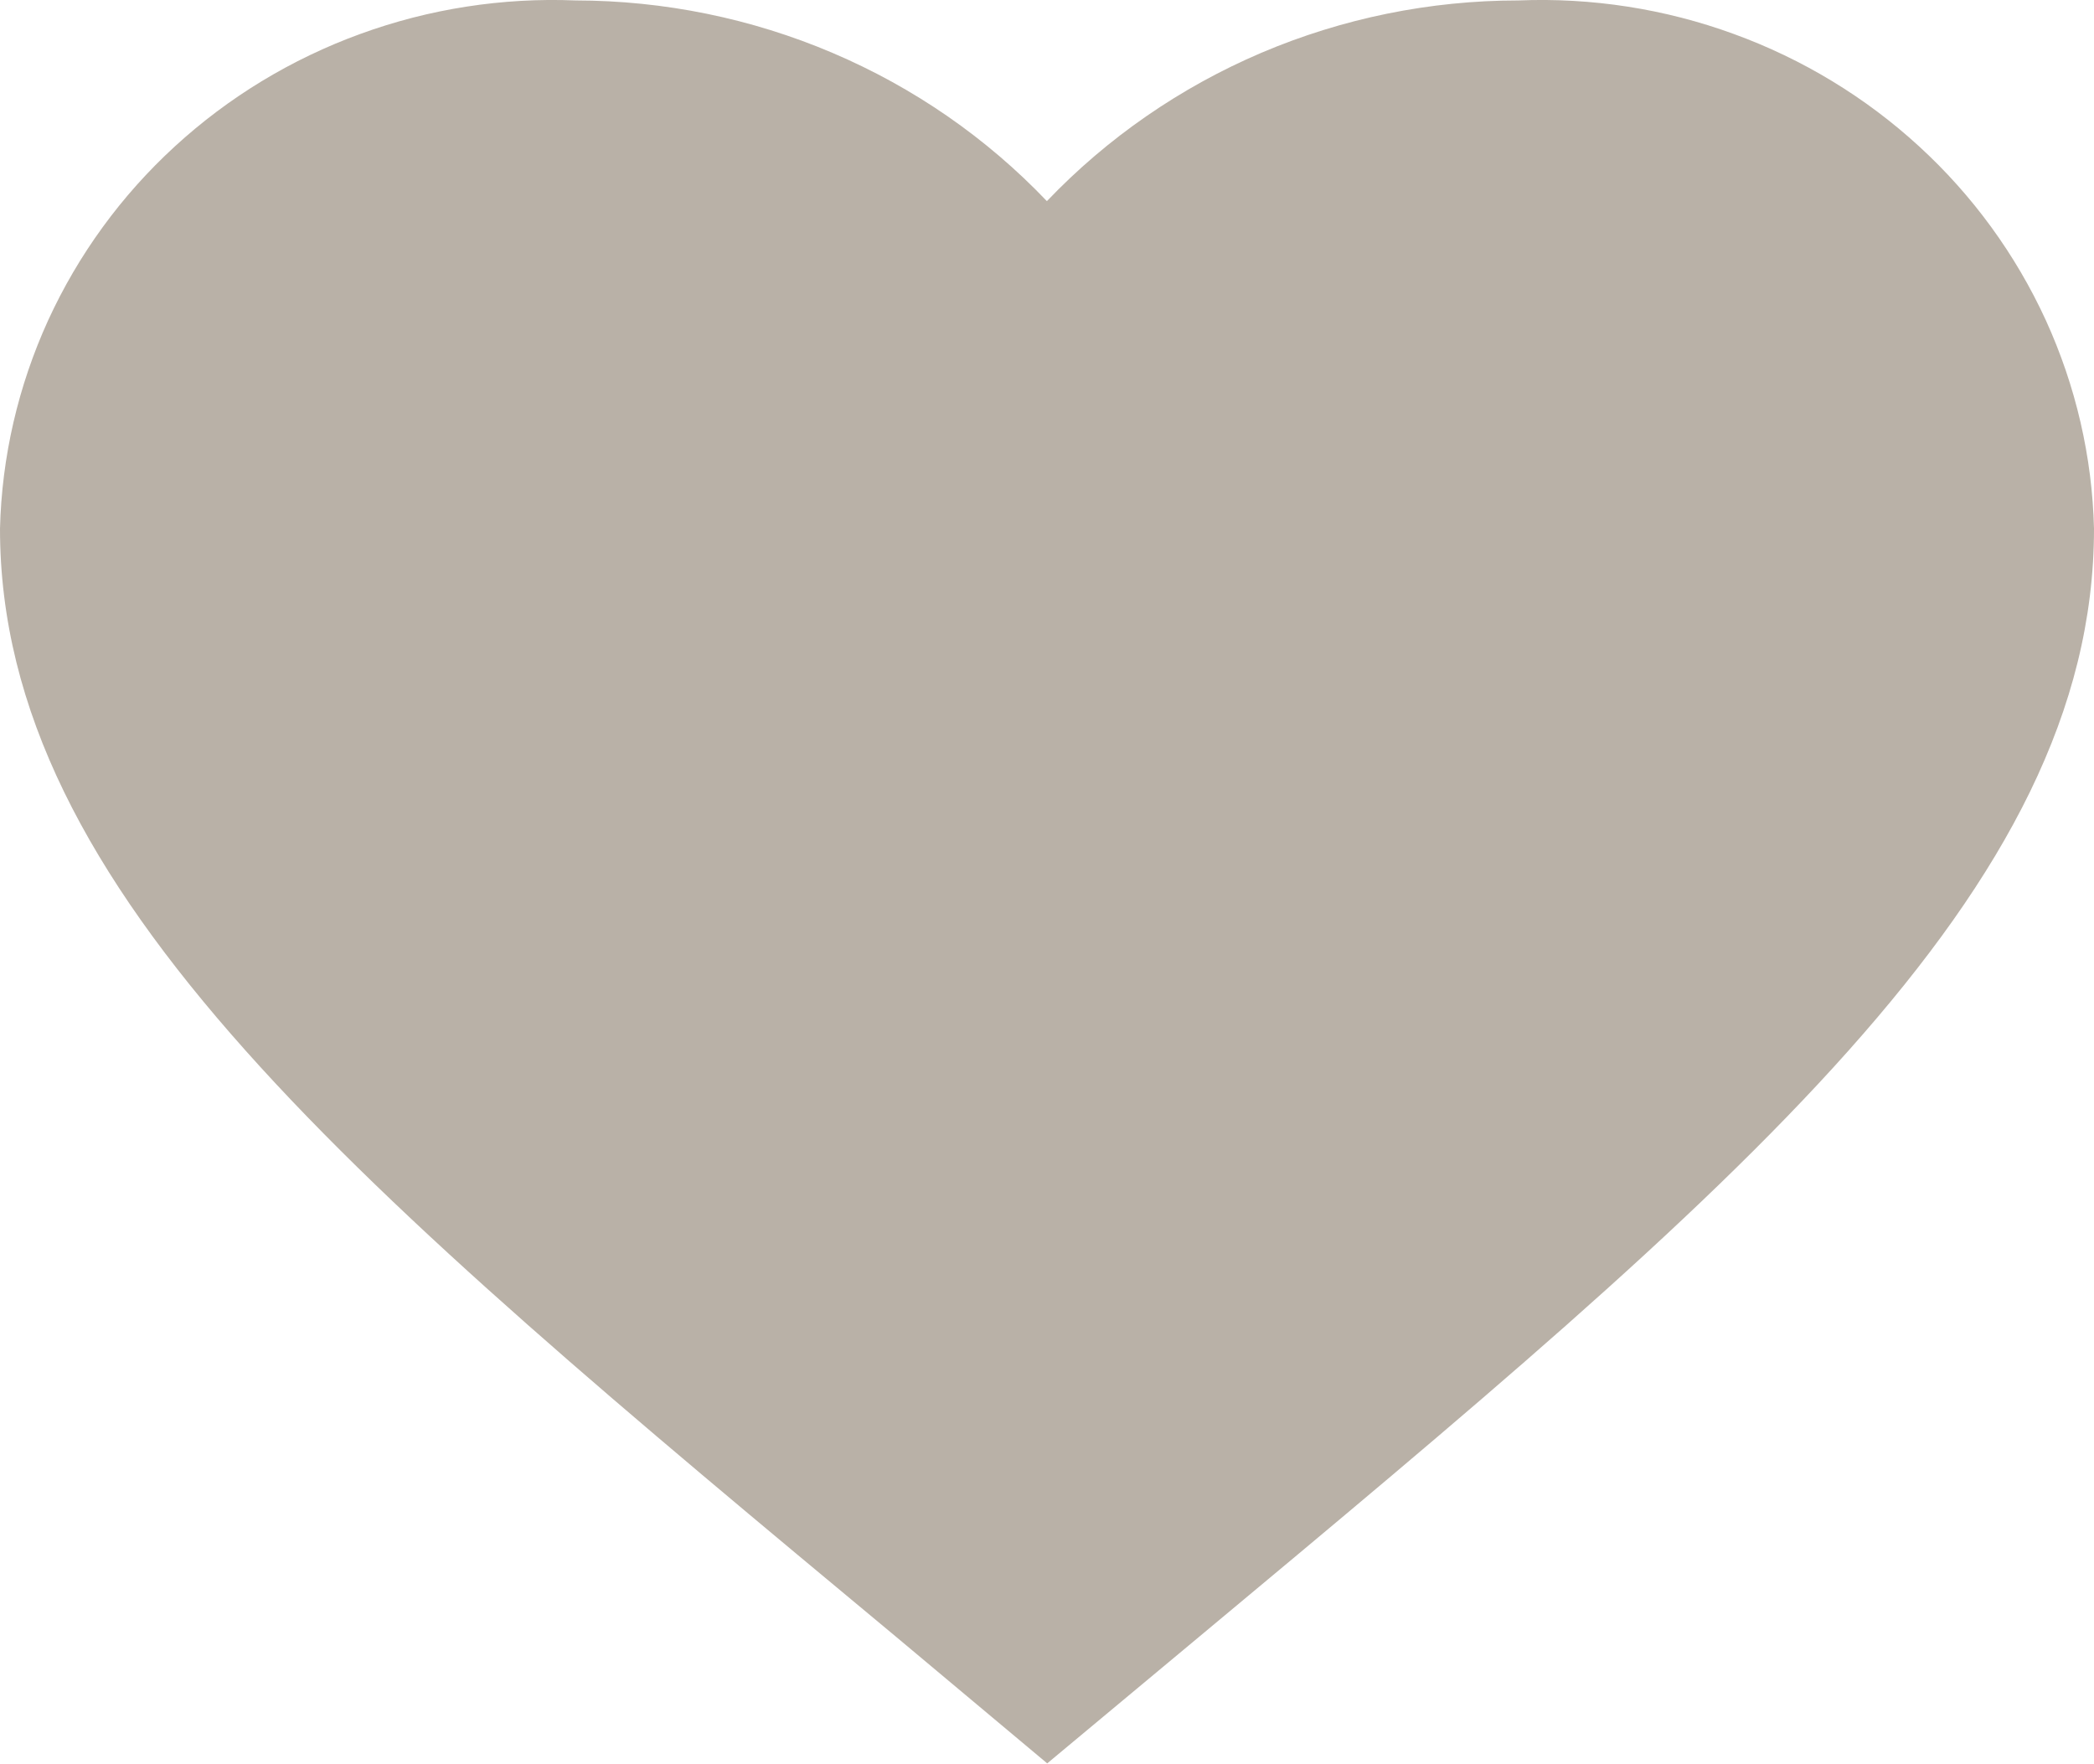
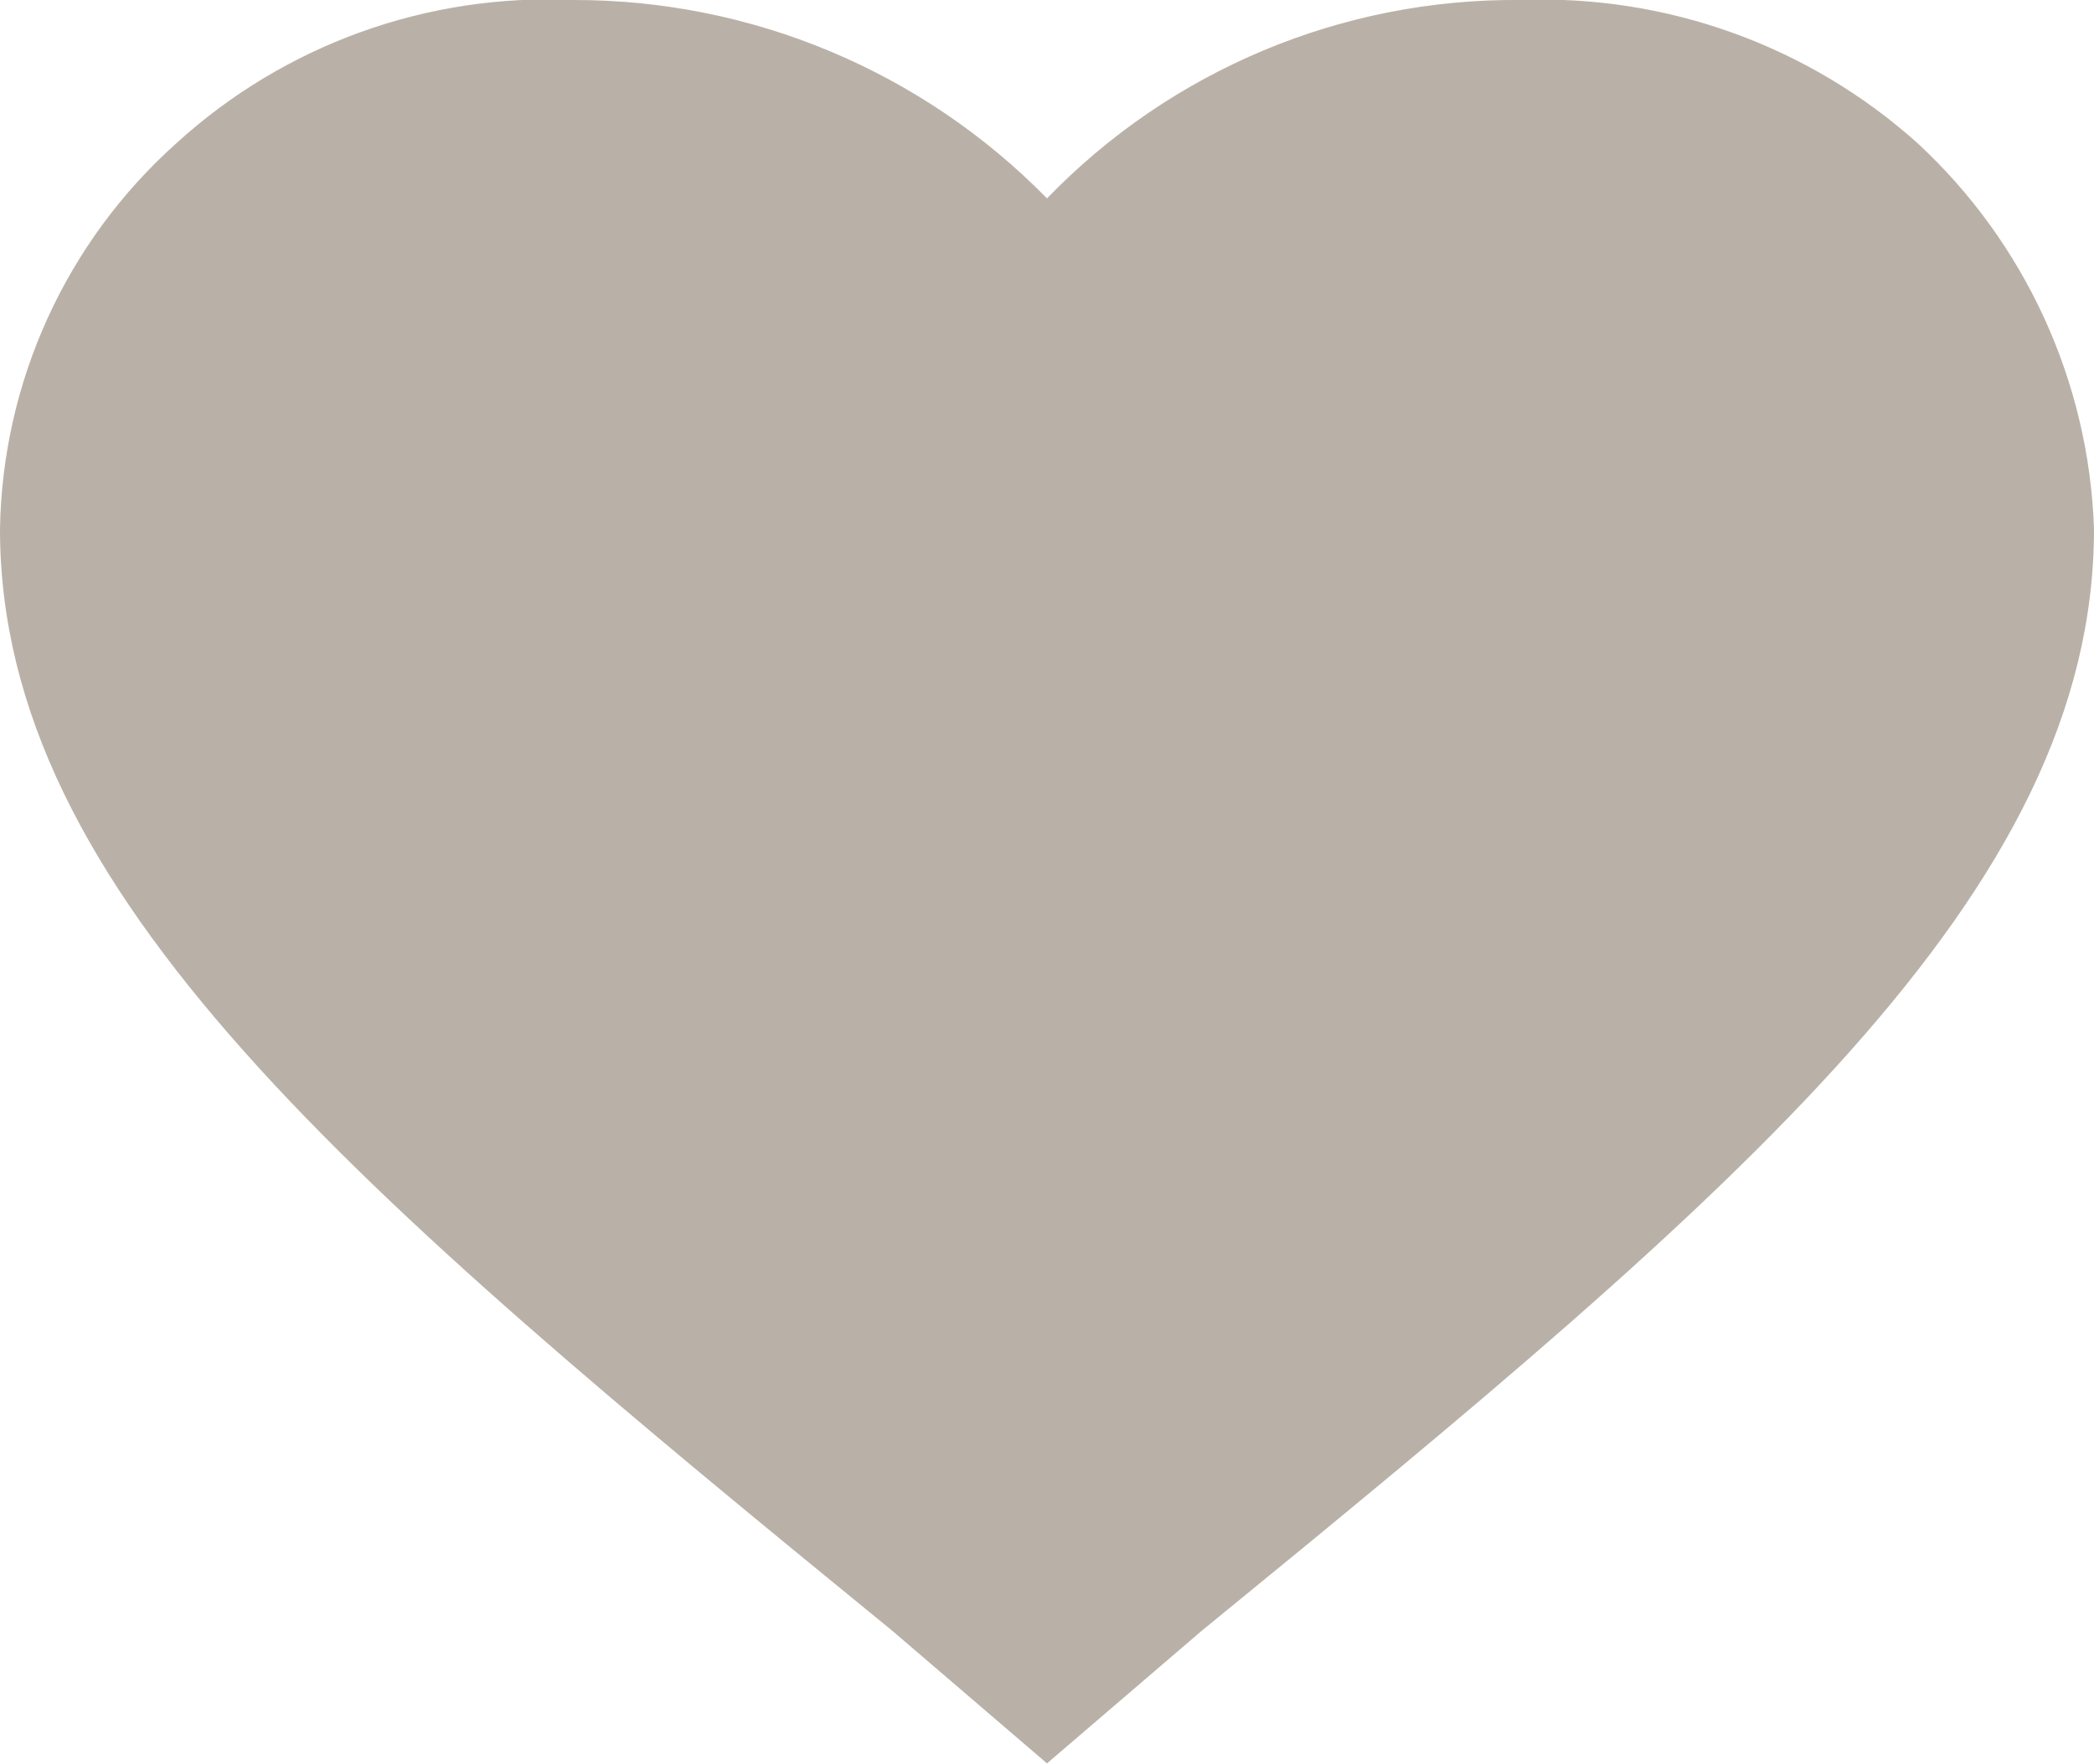
- <svg xmlns="http://www.w3.org/2000/svg" width="19" height="16" viewBox="0 0 19 16" fill="none">
-   <path d="M9.502 16L8.124 14.846C3.23 10.776 0 8.092 0 4.797C0.016 4.145 0.165 3.502 0.437 2.906C0.71 2.311 1.1 1.774 1.587 1.328C2.073 0.882 2.645 0.535 3.269 0.308C3.894 0.08 4.558 -0.023 5.223 0.004C6.025 0.005 6.819 0.167 7.554 0.48C8.29 0.793 8.952 1.251 9.499 1.825C10.047 1.251 10.709 0.793 11.445 0.479C12.181 0.166 12.974 0.004 13.777 0.004C14.442 -0.023 15.107 0.08 15.731 0.308C16.355 0.535 16.927 0.882 17.413 1.328C17.9 1.774 18.29 2.311 18.563 2.906C18.835 3.502 18.984 4.145 19 4.797C19 8.092 15.77 10.776 10.876 14.855L9.502 16Z" fill="#B9B1A7" />
+ <svg xmlns="http://www.w3.org/2000/svg" width="19" height="16" fill="none">
+   <path d="M9.5 16l-1.4-1.2C3.2 10.8 0 8.1 0 4.8a4.8 4.8 0 0 1 1.6-3.5A5 5 0 0 1 5.2 0a6 6 0 0 1 4.3 1.8A5.9 5.9 0 0 1 13.8 0a5.1 5.1 0 0 1 3.6 1.3A5 5 0 0 1 19 4.8c0 3.3-3.2 6-8.1 10L9.5 16z" fill="#B9B1A7" />
</svg>
